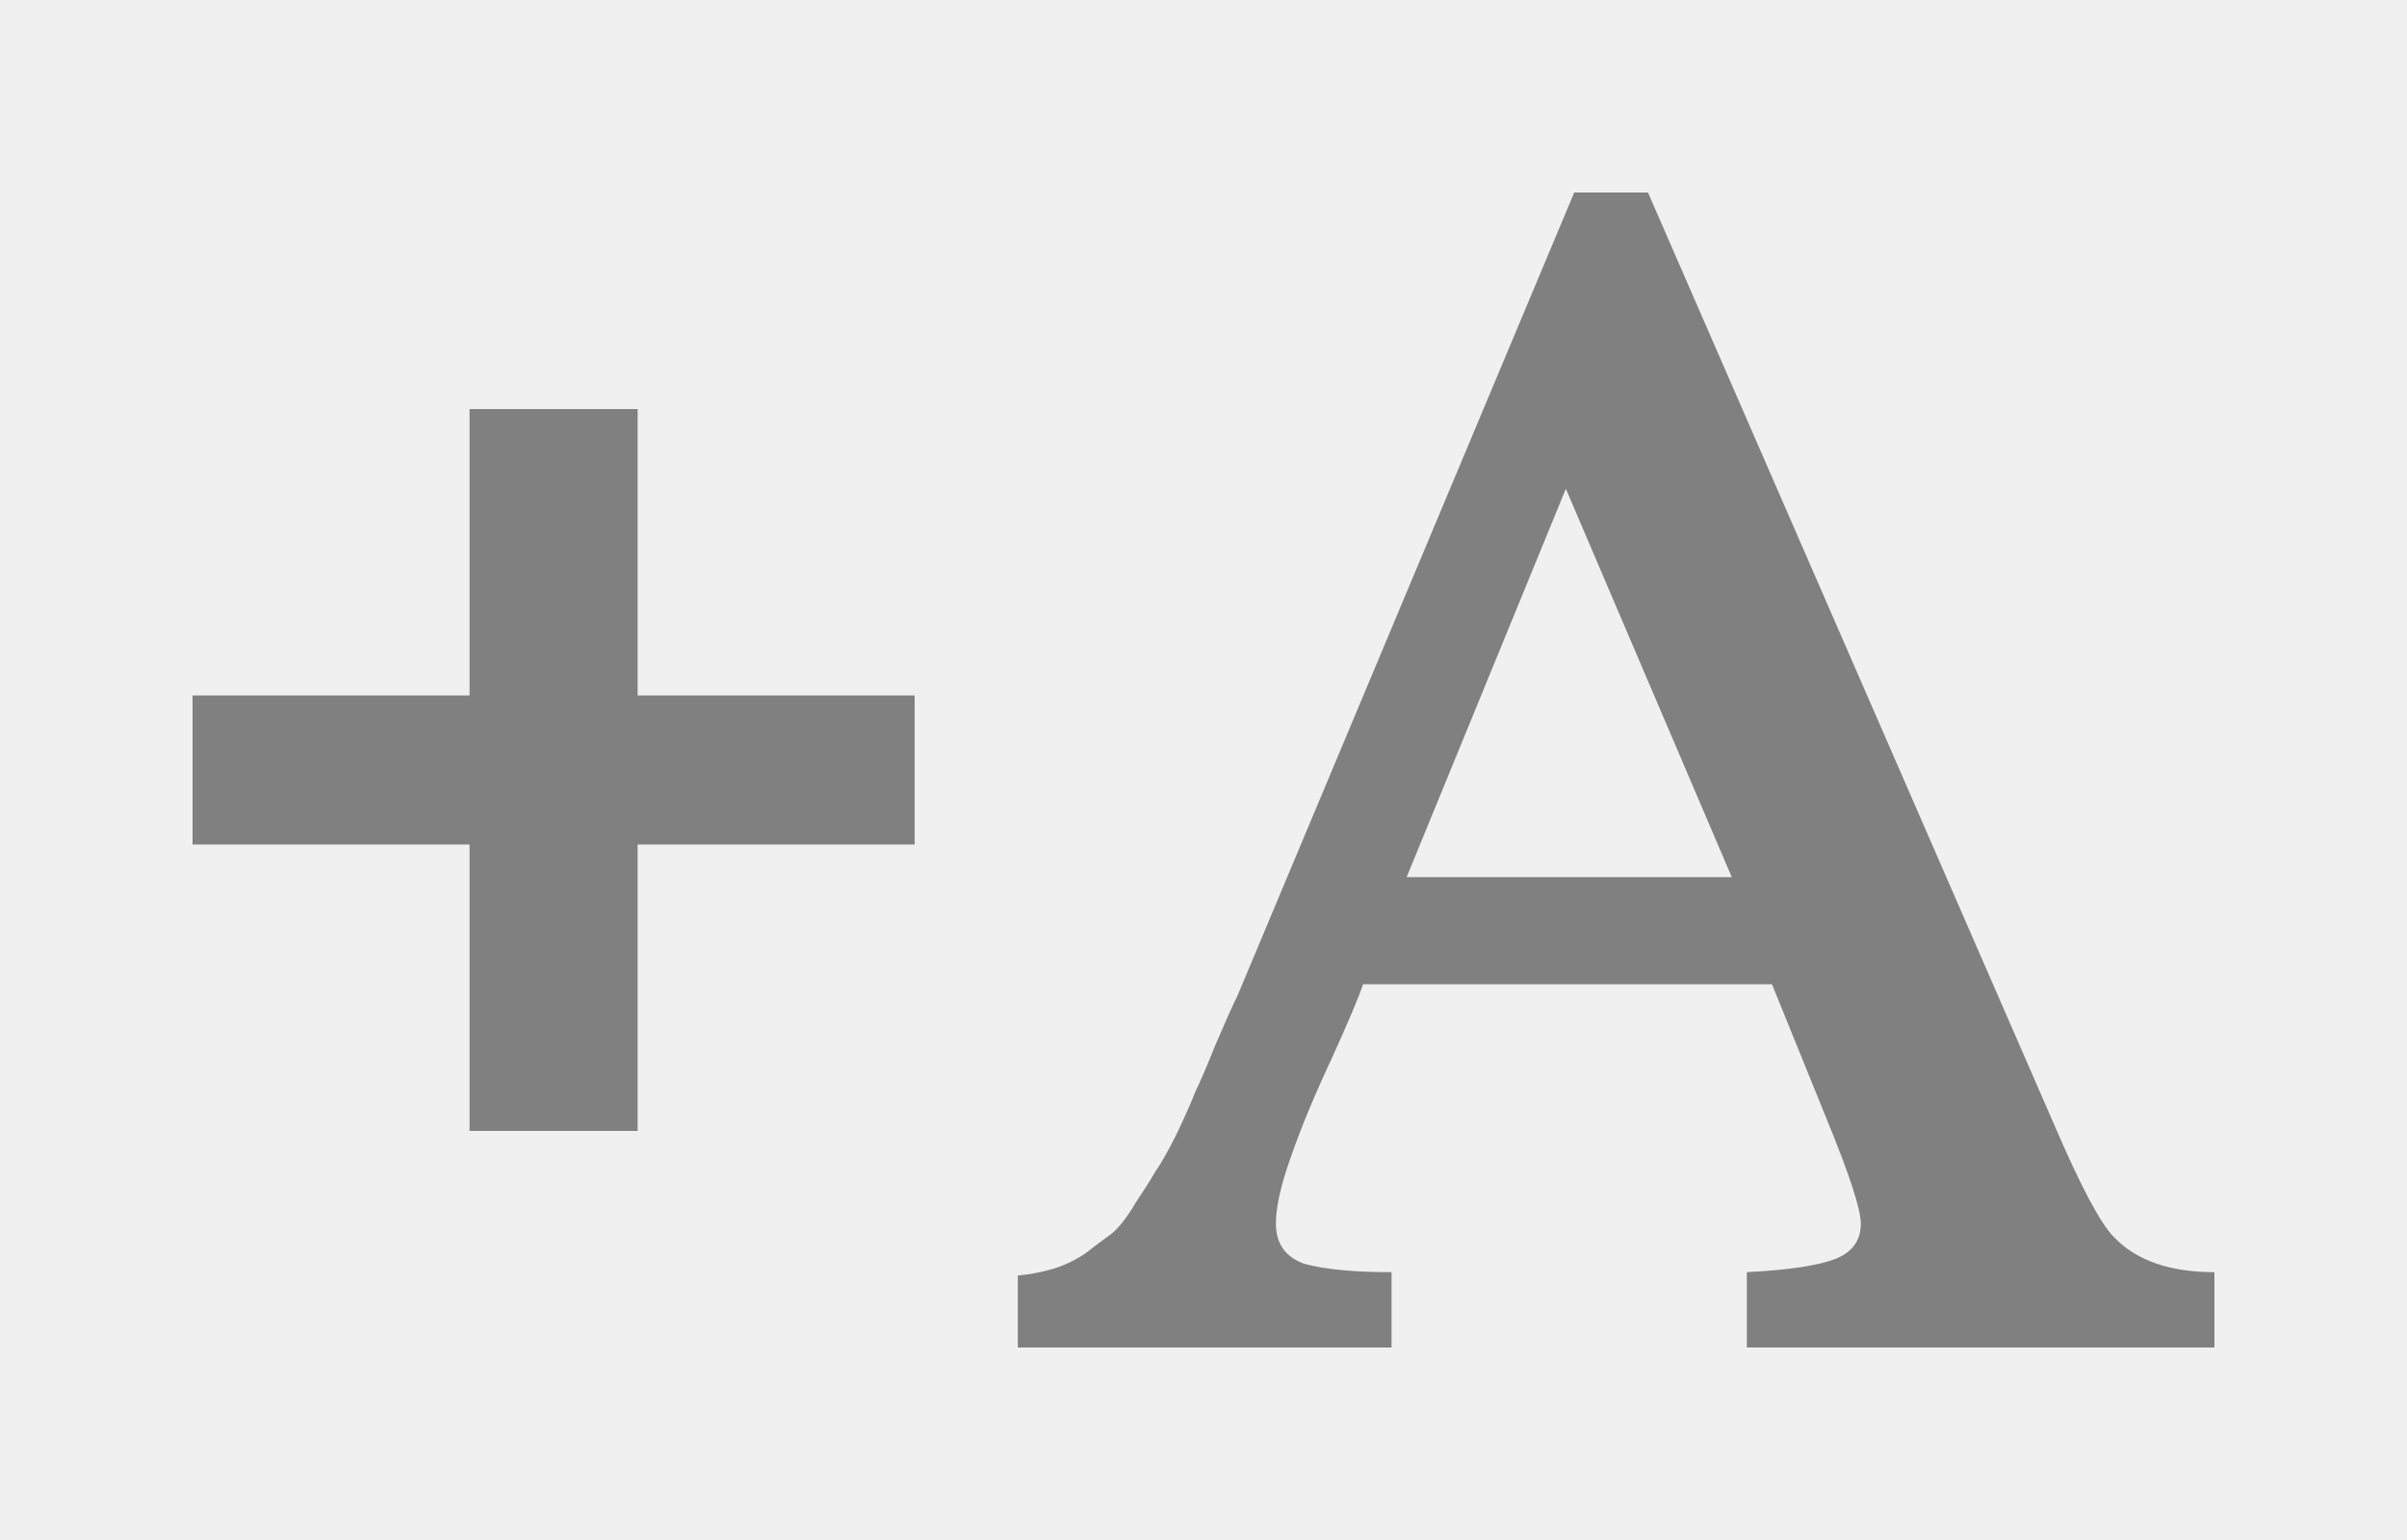
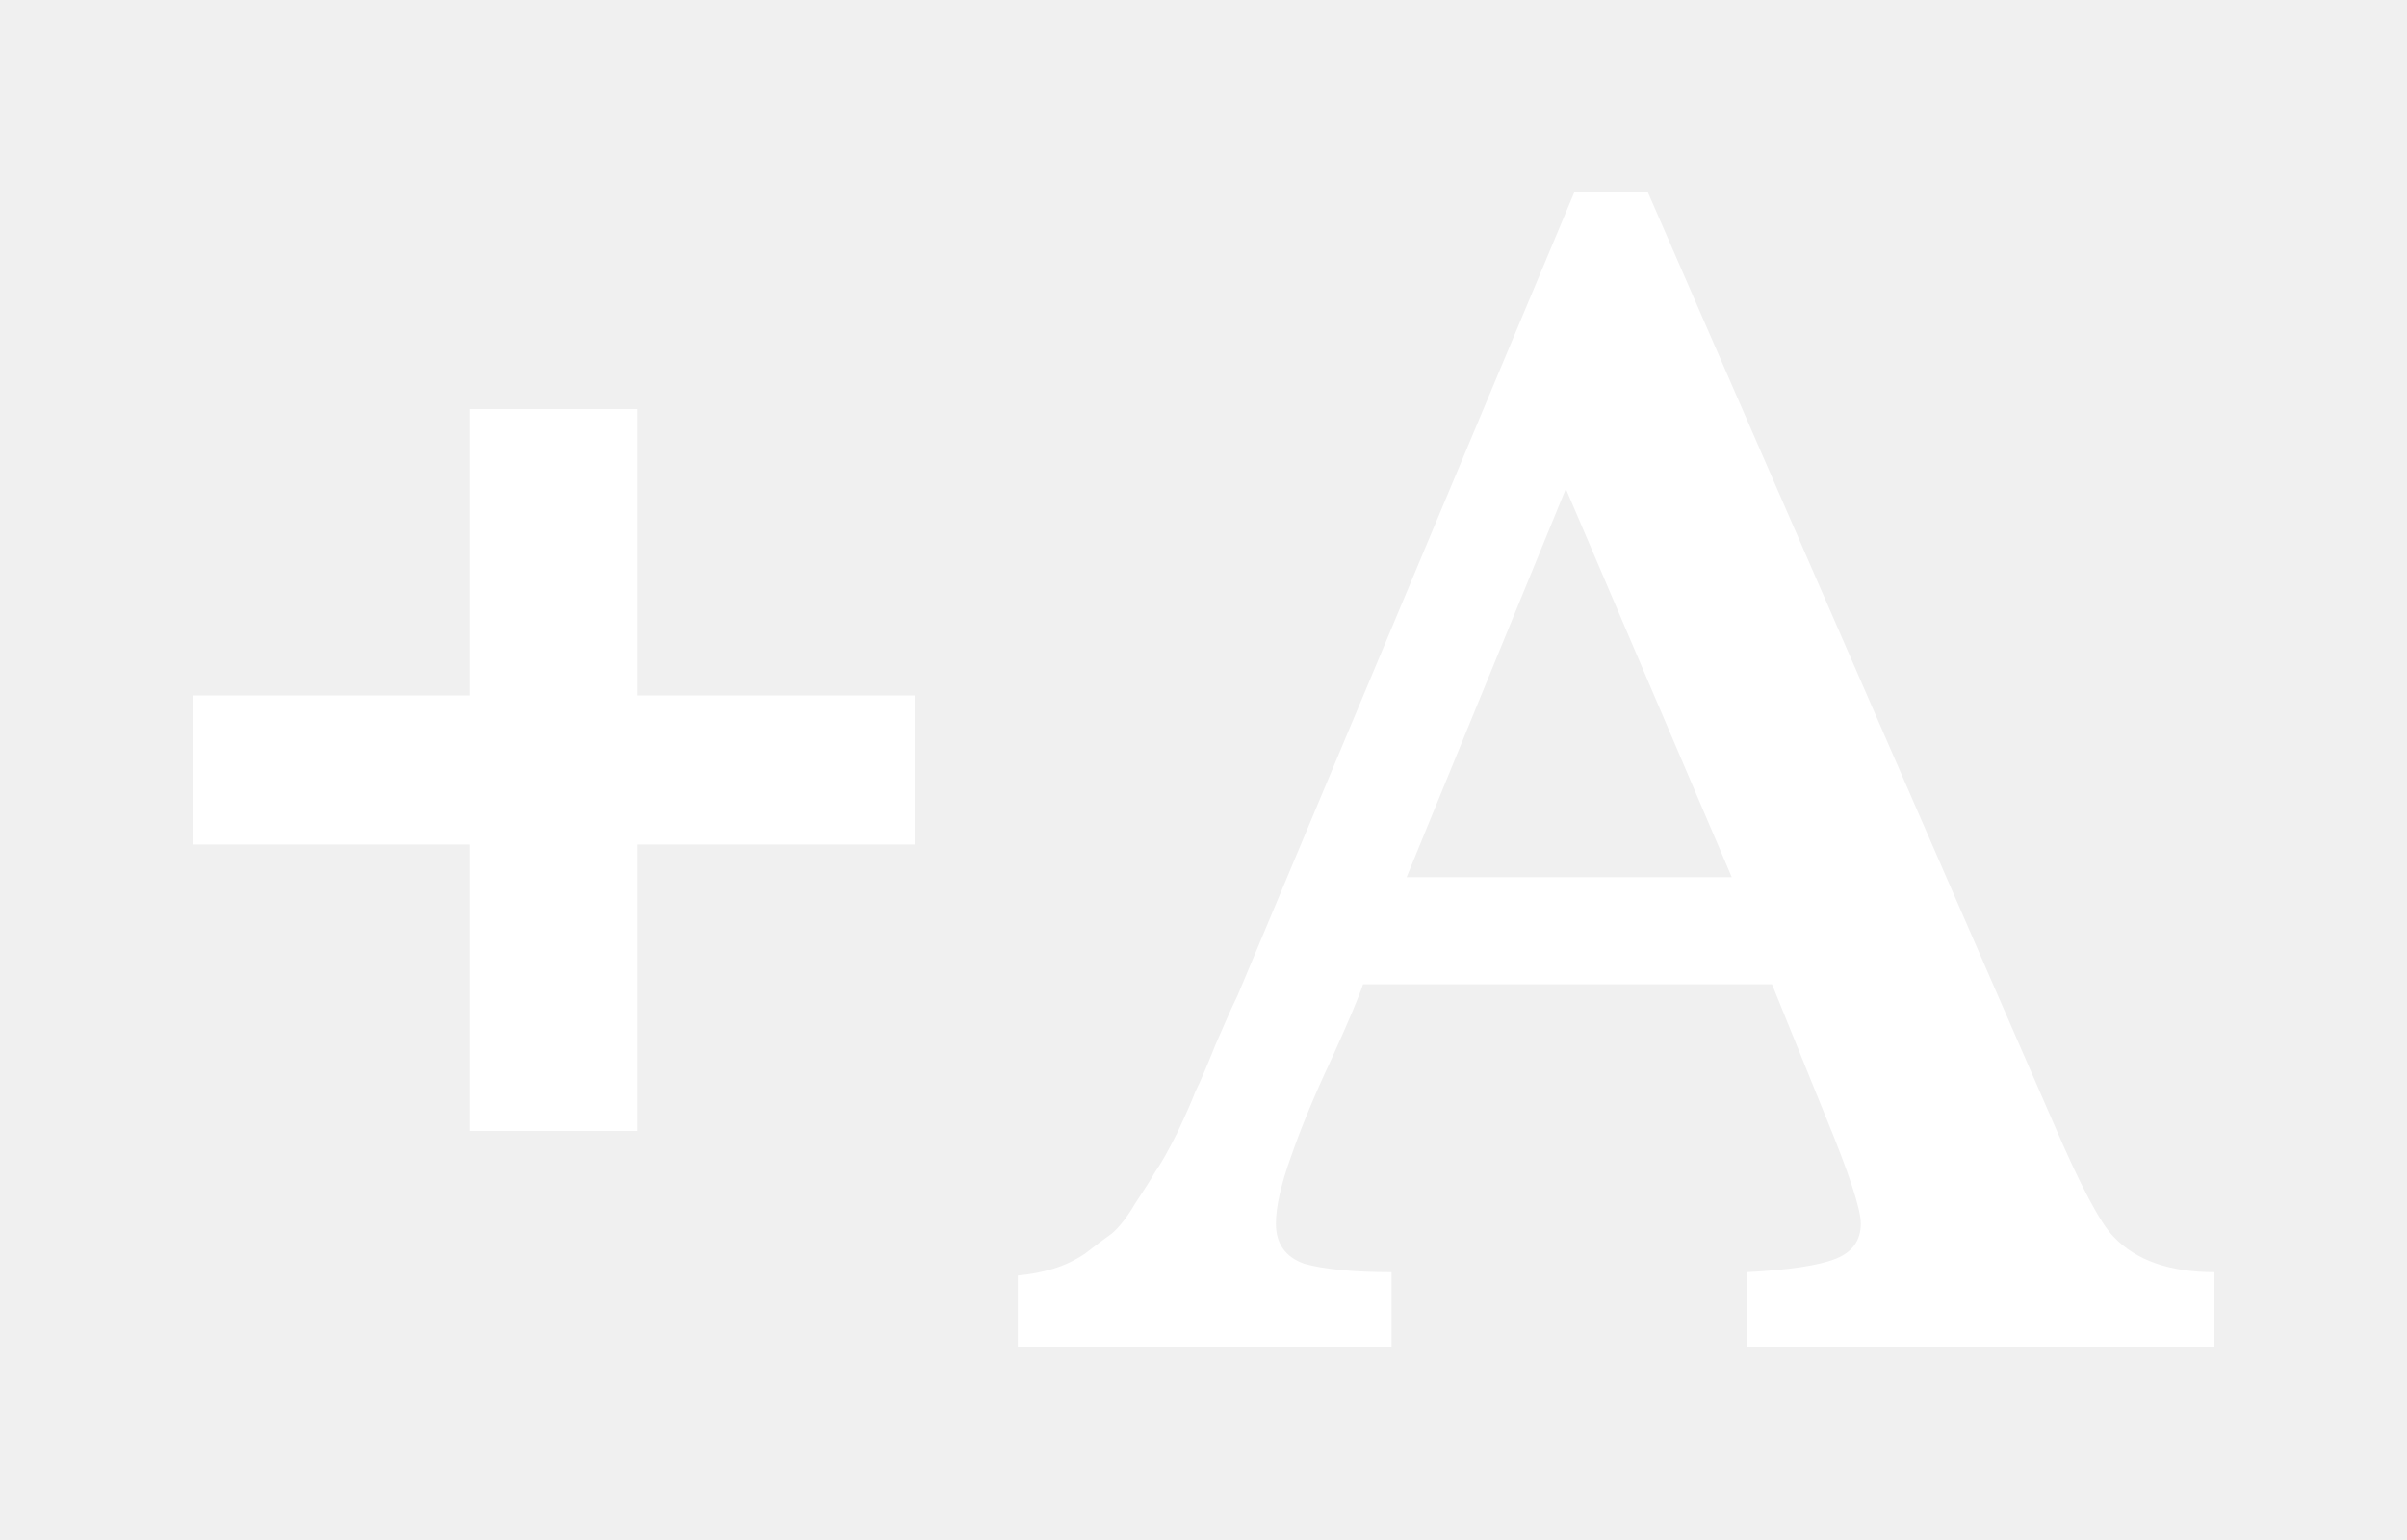
- <svg xmlns="http://www.w3.org/2000/svg" width="100" height="64" id="svg4459" version="1.1">
-   <defs id="defs4461" />
-   <g id="layer1" transform="translate(-14,-946.0222)">
-     <g style="fill:#808080;fill-opacity:1;stroke:none" id="text4477" transform="matrix(1.616379,0,0,1.518216,-0.6293102,-534.4585)">
-       <path d="m 14,994.182 7.12,0 0,-7.84 4.32,0 0,7.84 7.12,0 0,4.08 -7.12,0 0,7.84 -4.32,0 0,-7.84 -7.12,0 0,-4.08" id="path5549" />
+ <svg xmlns="http://www.w3.org/2000/svg" width="100" height="64" version="1.1">
+   <rect style="opacity:0;fill:#ffffff" height="64" width="100" />
+   <g transform="translate(-14,-946.0222)">
+     <g transform="matrix(1.616379,0,0,1.518216,-0.6293102,-534.4585)">
+       <path style="fill:#ffffff;fill-opacity:1;stroke:none" d="m 14,994.182 h 7.12 v -7.84 h 4.32 v 7.84 h 7.12 v 4.08 h -7.12 v 7.84 h -4.32 v -7.84 H 14 v -4.08" />
    </g>
-     <g transform="matrix(1.740696,0,0,1.73913,12.76831,943.2396)" style="fill:#808080;fill-opacity:1;stroke:none" id="text5562">
-       <path d="m 53.56,33.8 -11.16,0 0,-1.8 c 1.013,-0.053 1.72,-0.16 2.12,-0.32 0.4,-0.16 0.6,-0.44 0.6,-0.84 -2e-5,-0.347 -0.28,-1.2 -0.84,-2.56 L 43,25.12 l -9.76,0 c -0.107,0.32 -0.36,0.92 -0.76,1.8 -0.4,0.853 -0.72,1.627 -0.96,2.32 -0.24,0.667 -0.36,1.2 -0.36,1.6 -6e-6,0.48 0.227,0.8 0.68,0.96 0.48,0.133 1.173,0.2 2.08,0.2 l 0,1.8 -8.92,0 0,-1.72 c 0.293,-0.027 0.573,-0.08 0.84,-0.16 0.267,-0.08 0.52,-0.2 0.76,-0.36 0.24,-0.187 0.453,-0.347 0.64,-0.48 0.187,-0.16 0.373,-0.4 0.56,-0.72 0.213,-0.32 0.373,-0.573 0.48,-0.76 0.133,-0.187 0.307,-0.493 0.52,-0.92 0.213,-0.453 0.36,-0.787 0.44,-1 0.107,-0.213 0.267,-0.587 0.48,-1.12 0.24,-0.56 0.413,-0.947 0.52,-1.16 l 8.04,-19.2 1.76,0 9.68,22.24 c 0.64,1.493 1.12,2.4 1.44,2.72 0.533,0.56 1.333,0.84 2.4,0.84 l 0,1.8 m -11.52,-11.24 -3.96,-9.28 -3.8,9.28 7.76,0" id="path5570" style="fill:#808080;fill-opacity:1" />
+     <g transform="matrix(1.740696,0,0,1.73913,12.76831,943.2396)">
+       <path d="M 53.56,33.8 H 42.4 V 32 c 1.013,-0.053 1.72,-0.16 2.12,-0.32 0.4,-0.16 0.6,-0.44 0.6,-0.84 -2e-5,-0.347 -0.28,-1.2 -0.84,-2.56 L 43,25.12 h -9.76 c -0.107,0.32 -0.36,0.92 -0.76,1.8 -0.4,0.853 -0.72,1.627 -0.96,2.32 -0.24,0.667 -0.36,1.2 -0.36,1.6 -6e-6,0.48 0.227,0.8 0.68,0.96 0.48,0.133 1.173,0.2 2.08,0.2 v 1.8 H 25 v -1.72 c 0.293,-0.027 0.573,-0.08 0.84,-0.16 0.267,-0.08 0.52,-0.2 0.76,-0.36 0.24,-0.187 0.453,-0.347 0.64,-0.48 0.187,-0.16 0.373,-0.4 0.56,-0.72 0.213,-0.32 0.373,-0.573 0.48,-0.76 0.133,-0.187 0.307,-0.493 0.52,-0.92 0.213,-0.453 0.36,-0.787 0.44,-1 0.107,-0.213 0.267,-0.587 0.48,-1.12 0.24,-0.56 0.413,-0.947 0.52,-1.16 L 38.28,6.2 h 1.76 l 9.68,22.24 c 0.64,1.493 1.12,2.4 1.44,2.72 0.533,0.56 1.333,0.84 2.4,0.84 v 1.8 m -11.52,-11.24 -3.96,-9.28 -3.8,9.28 h 7.76" style="fill:#ffffff;fill-opacity:1" />
    </g>
  </g>
</svg>
